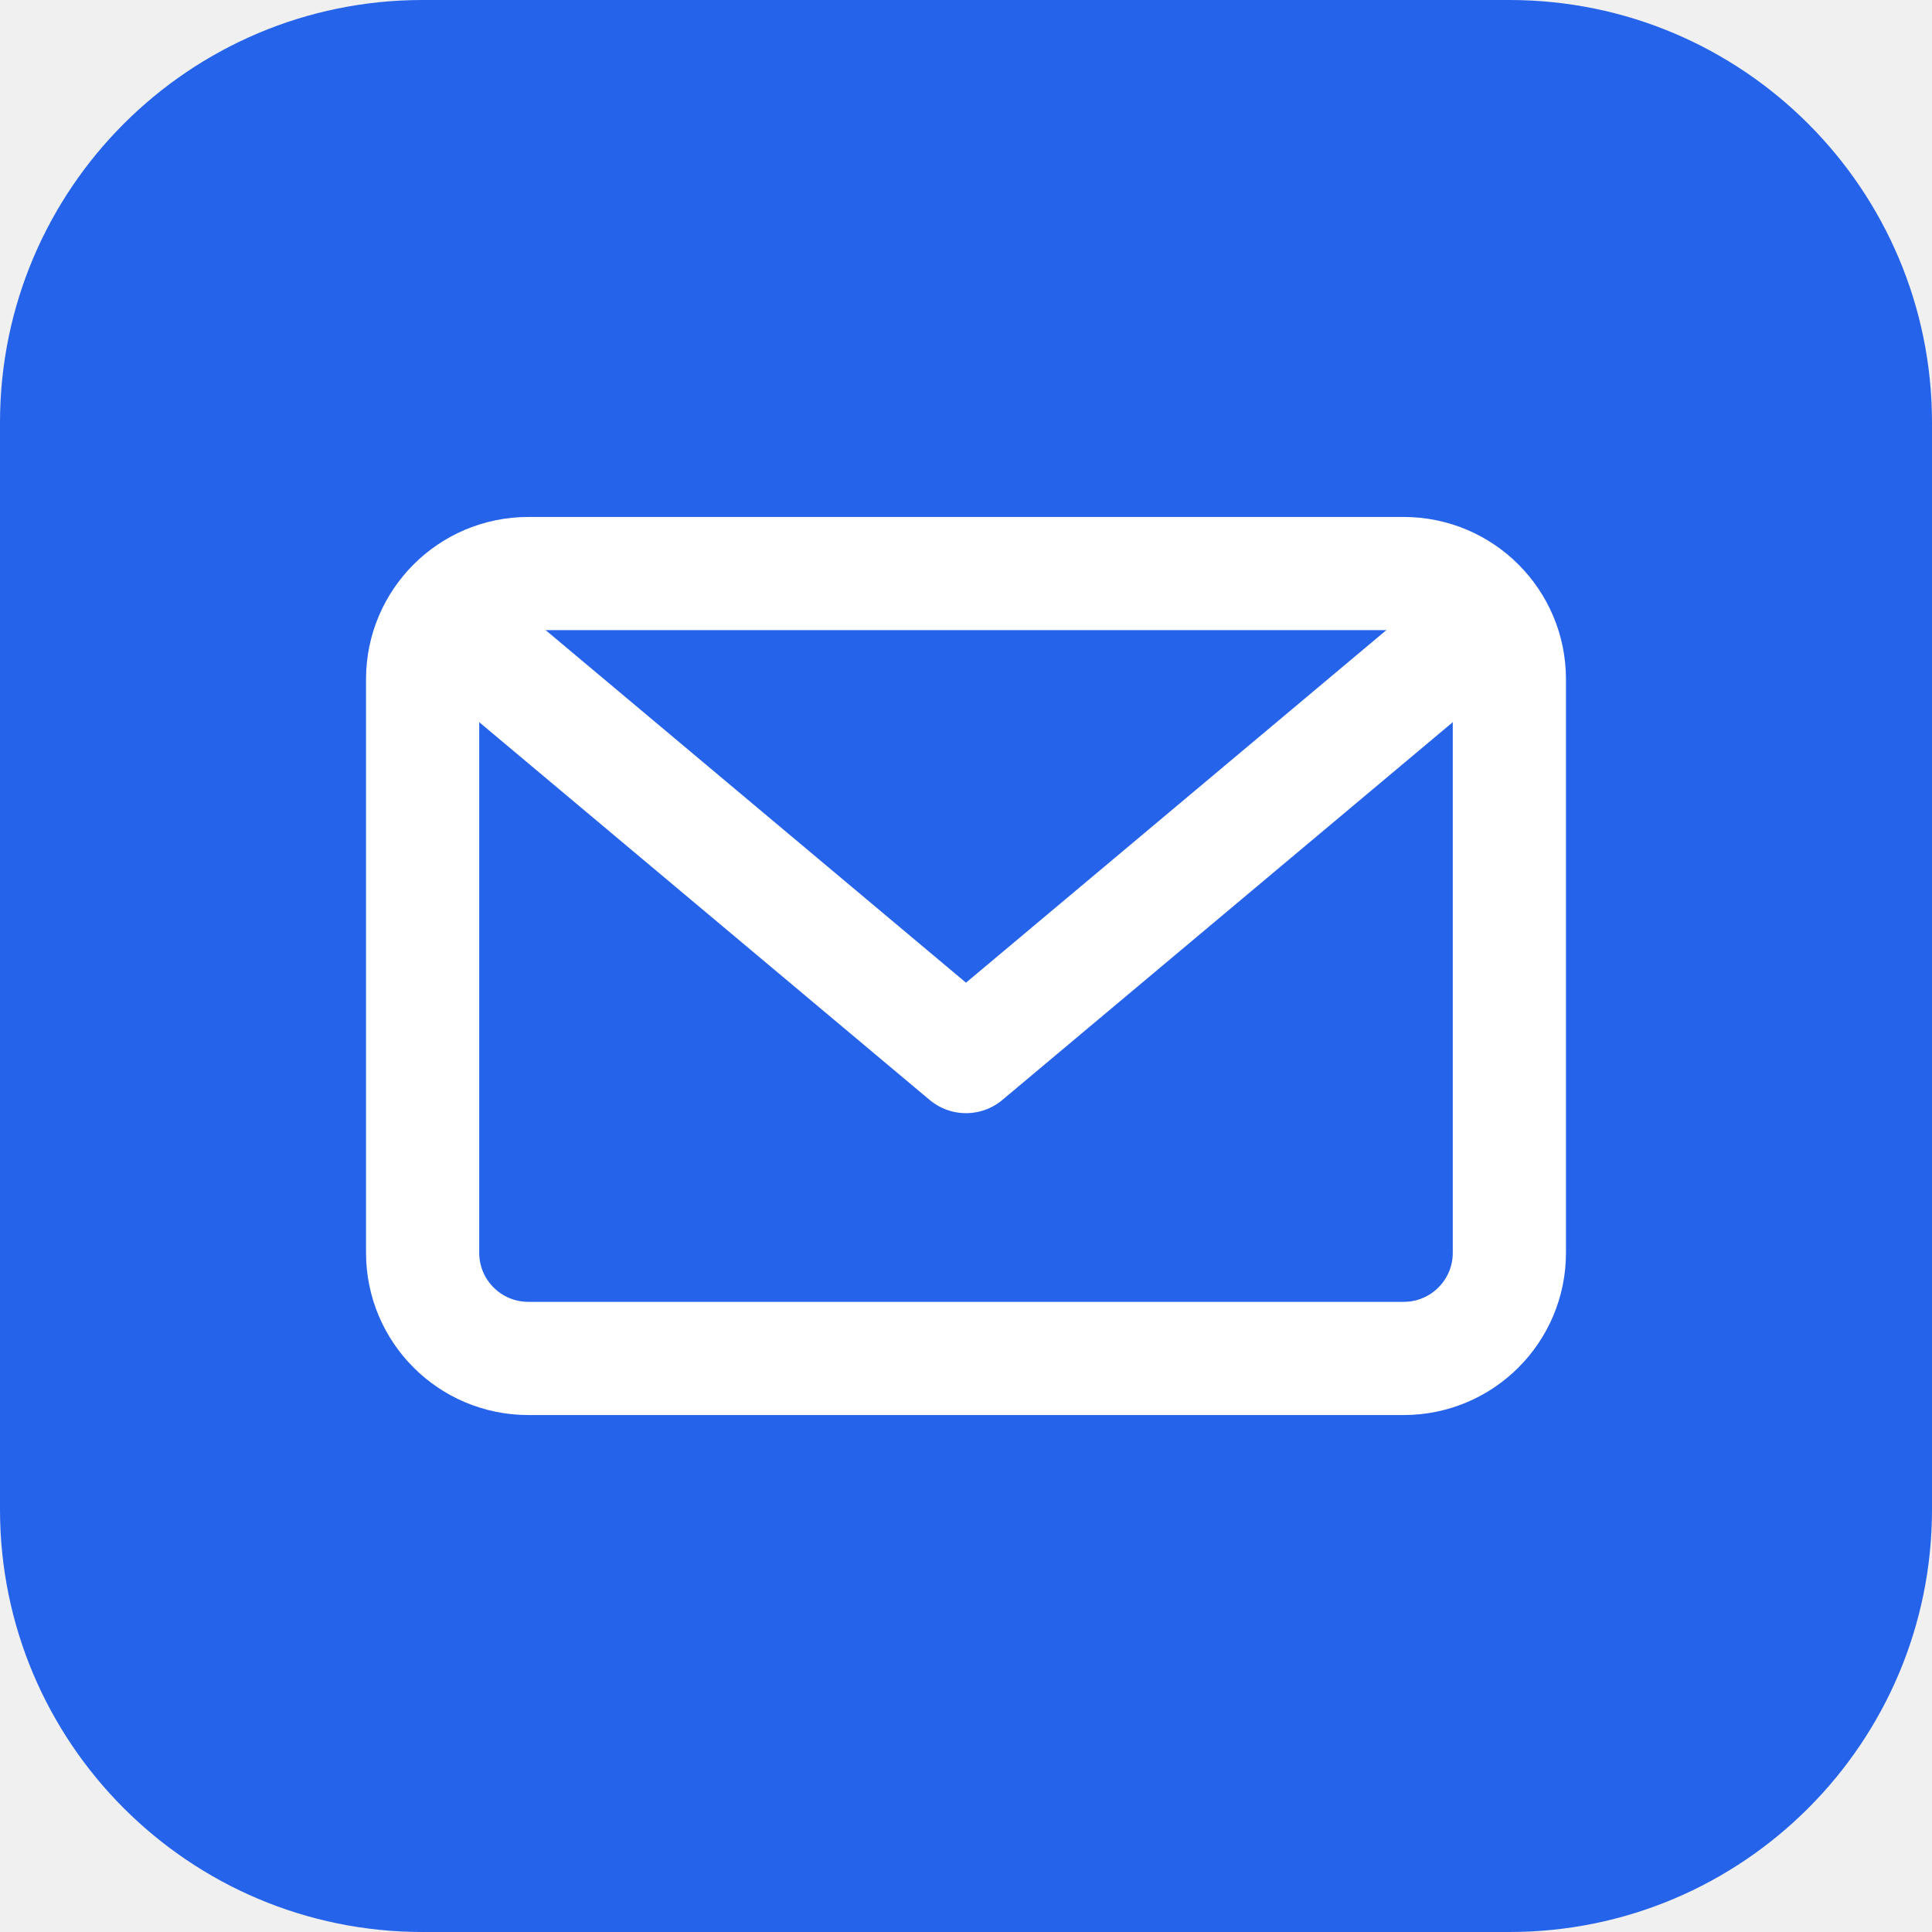
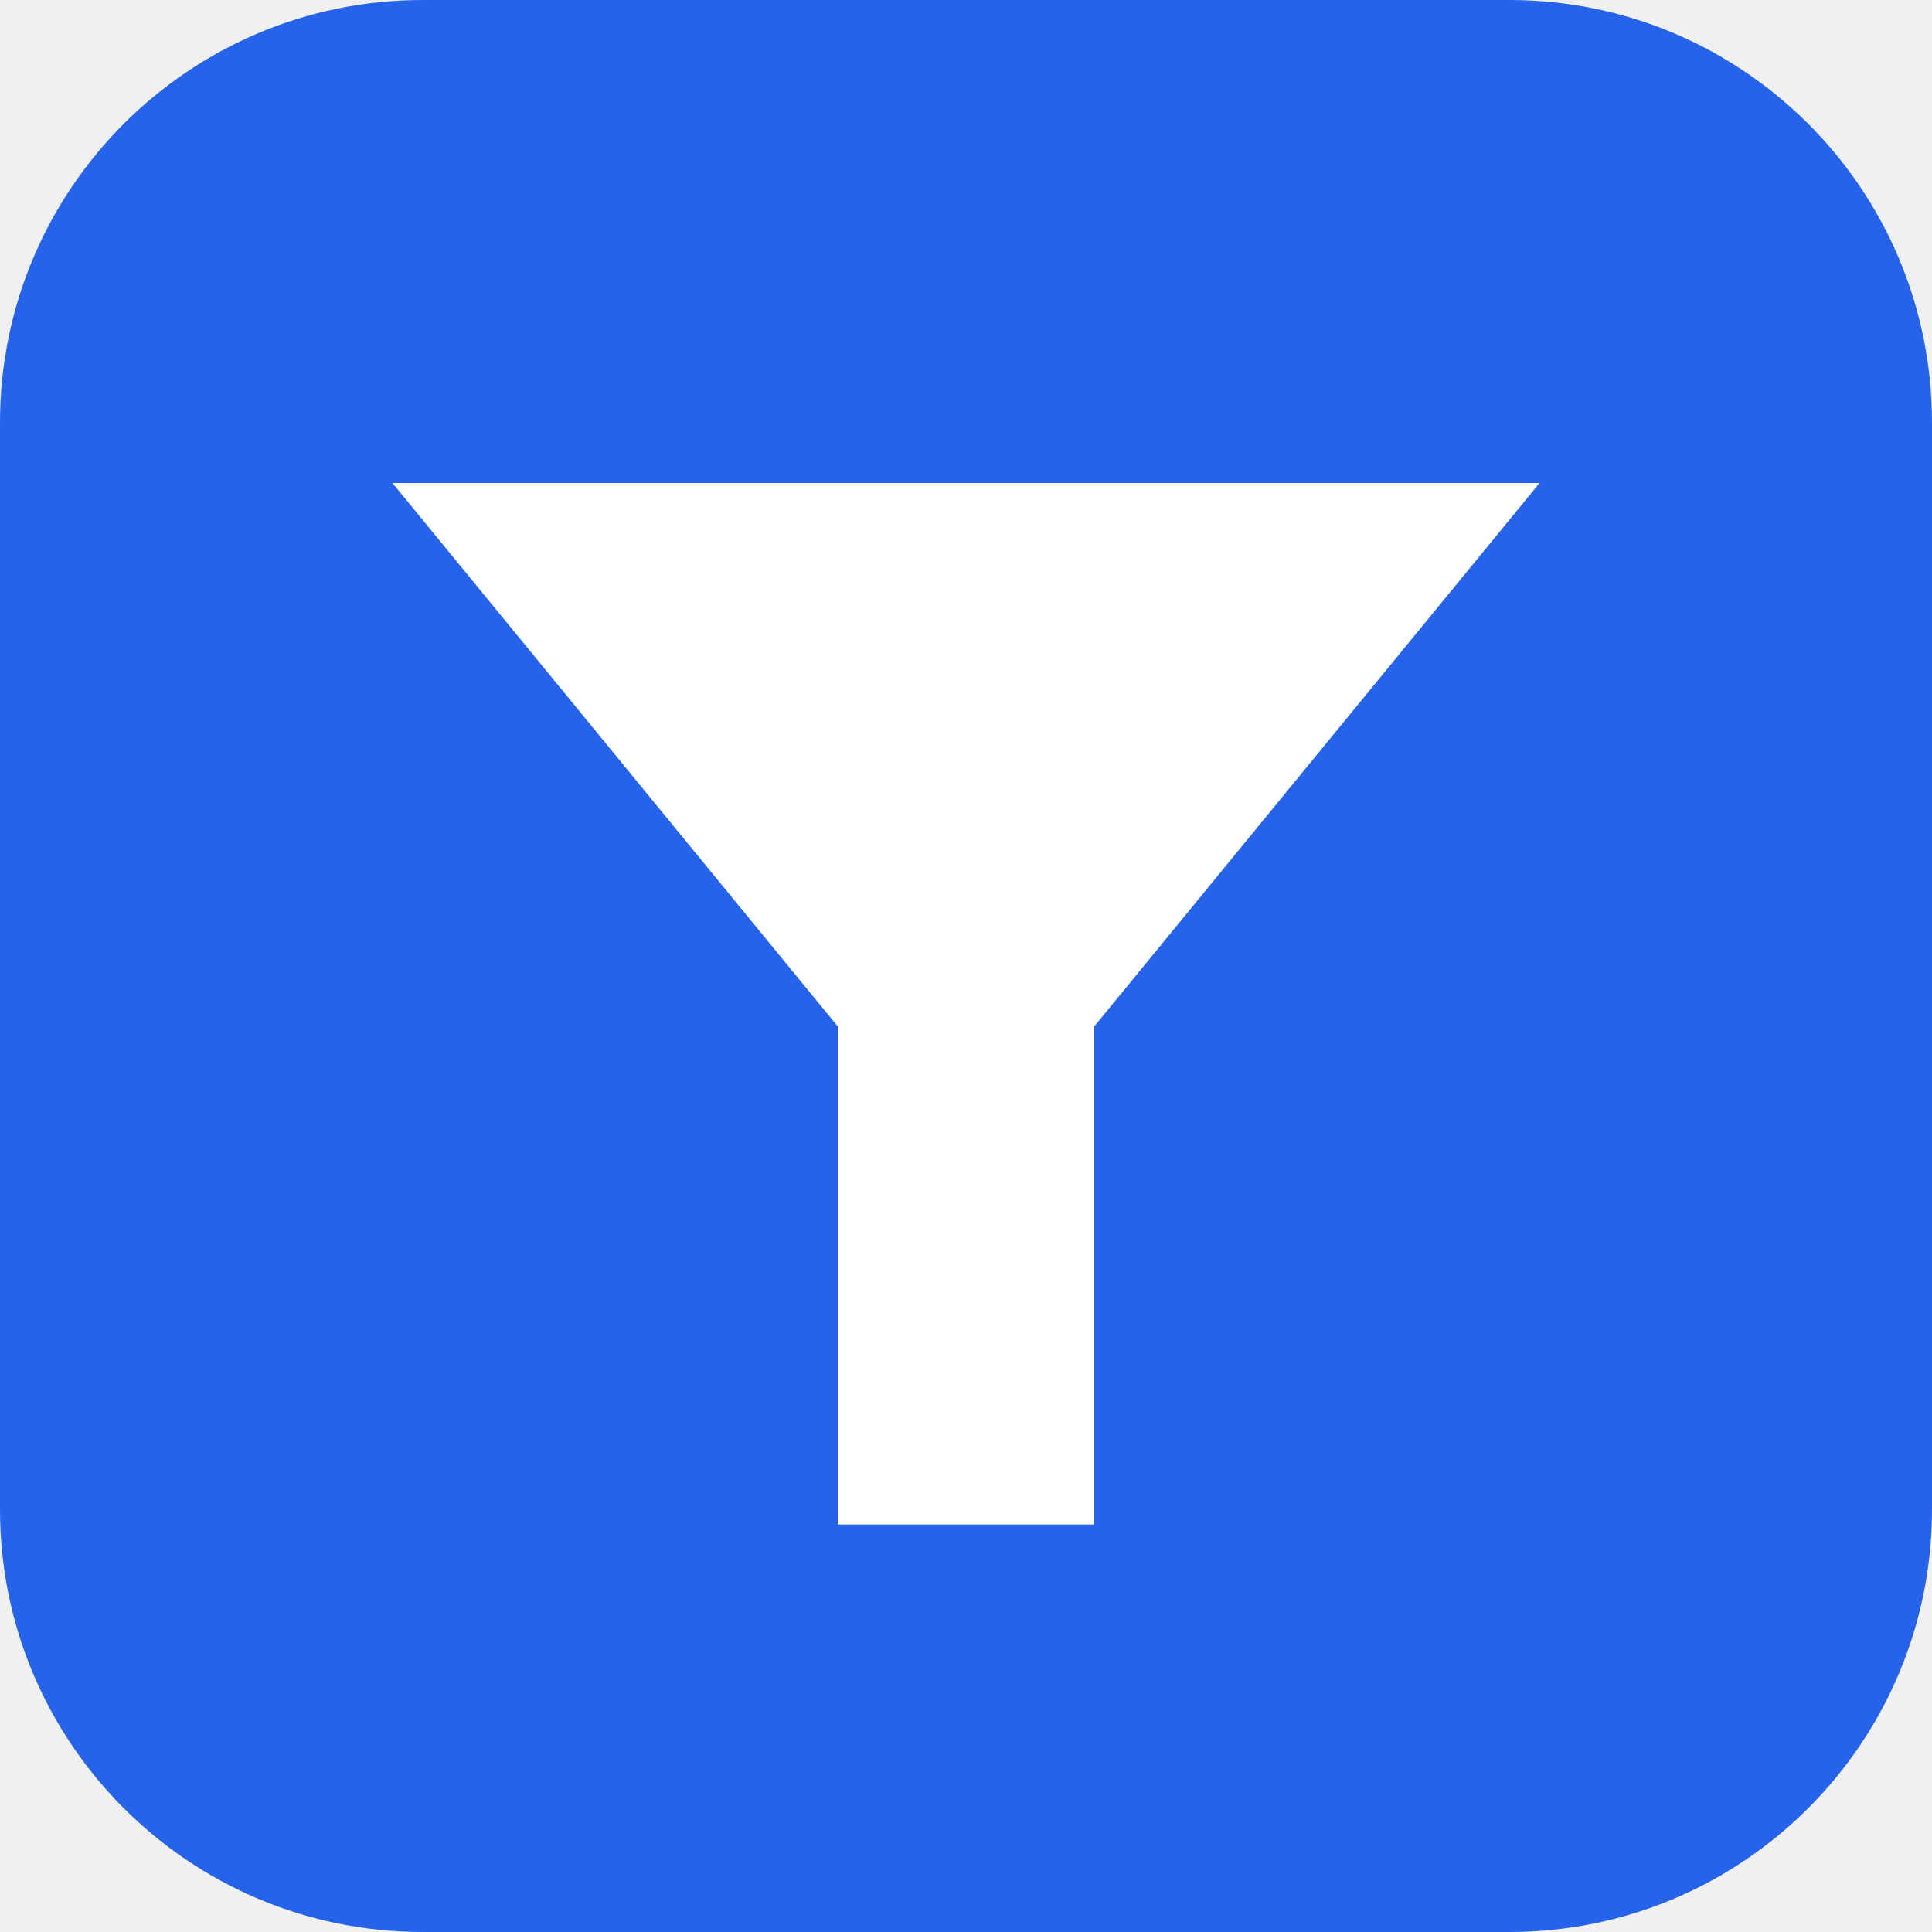
<svg xmlns="http://www.w3.org/2000/svg" viewBox="0 0 512 512" width="512" height="512">
  <rect width="512" height="512" rx="112" fill="#2563EB" />
-   <rect x="112" y="152" width="288" height="208" rx="28" fill="none" stroke="#fff" stroke-width="30" />
-   <path d="M132 176l124 104L380 176" fill="none" stroke="#fff" stroke-width="30" stroke-linecap="round" stroke-linejoin="round" />
+   <path d="M104 128h304L290 272v132h-68V272z" fill="#fff" />
</svg>
